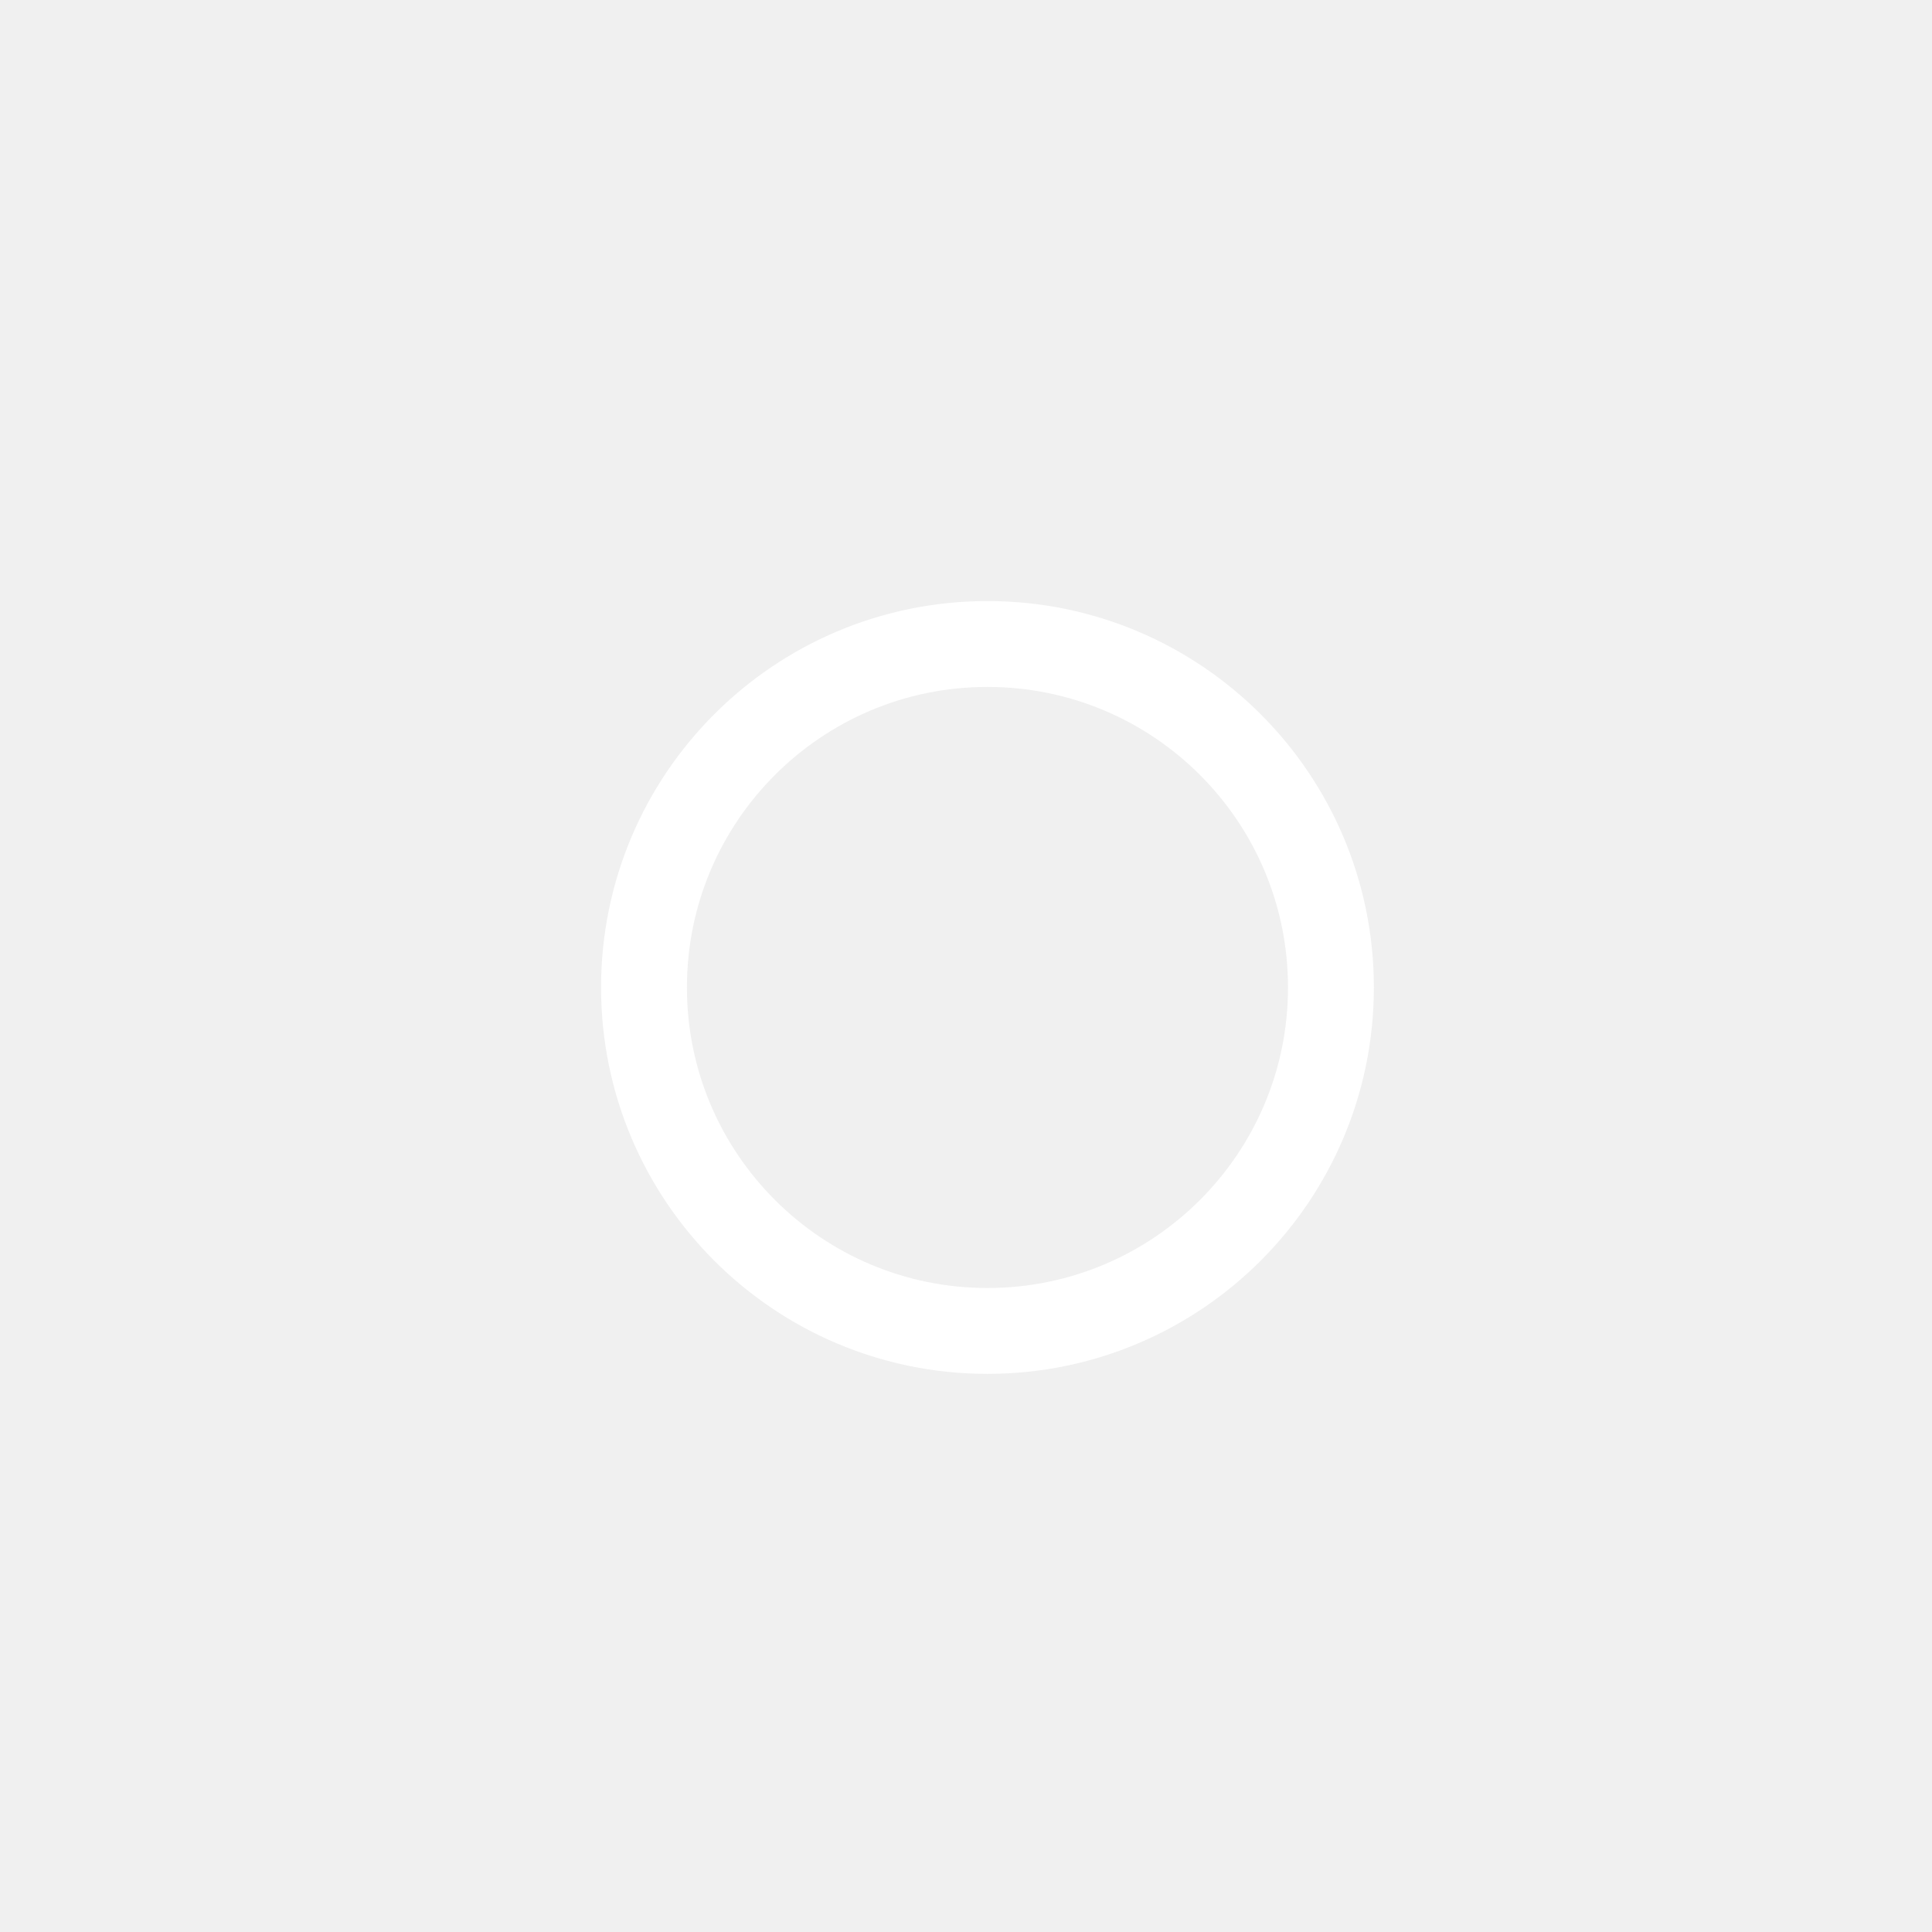
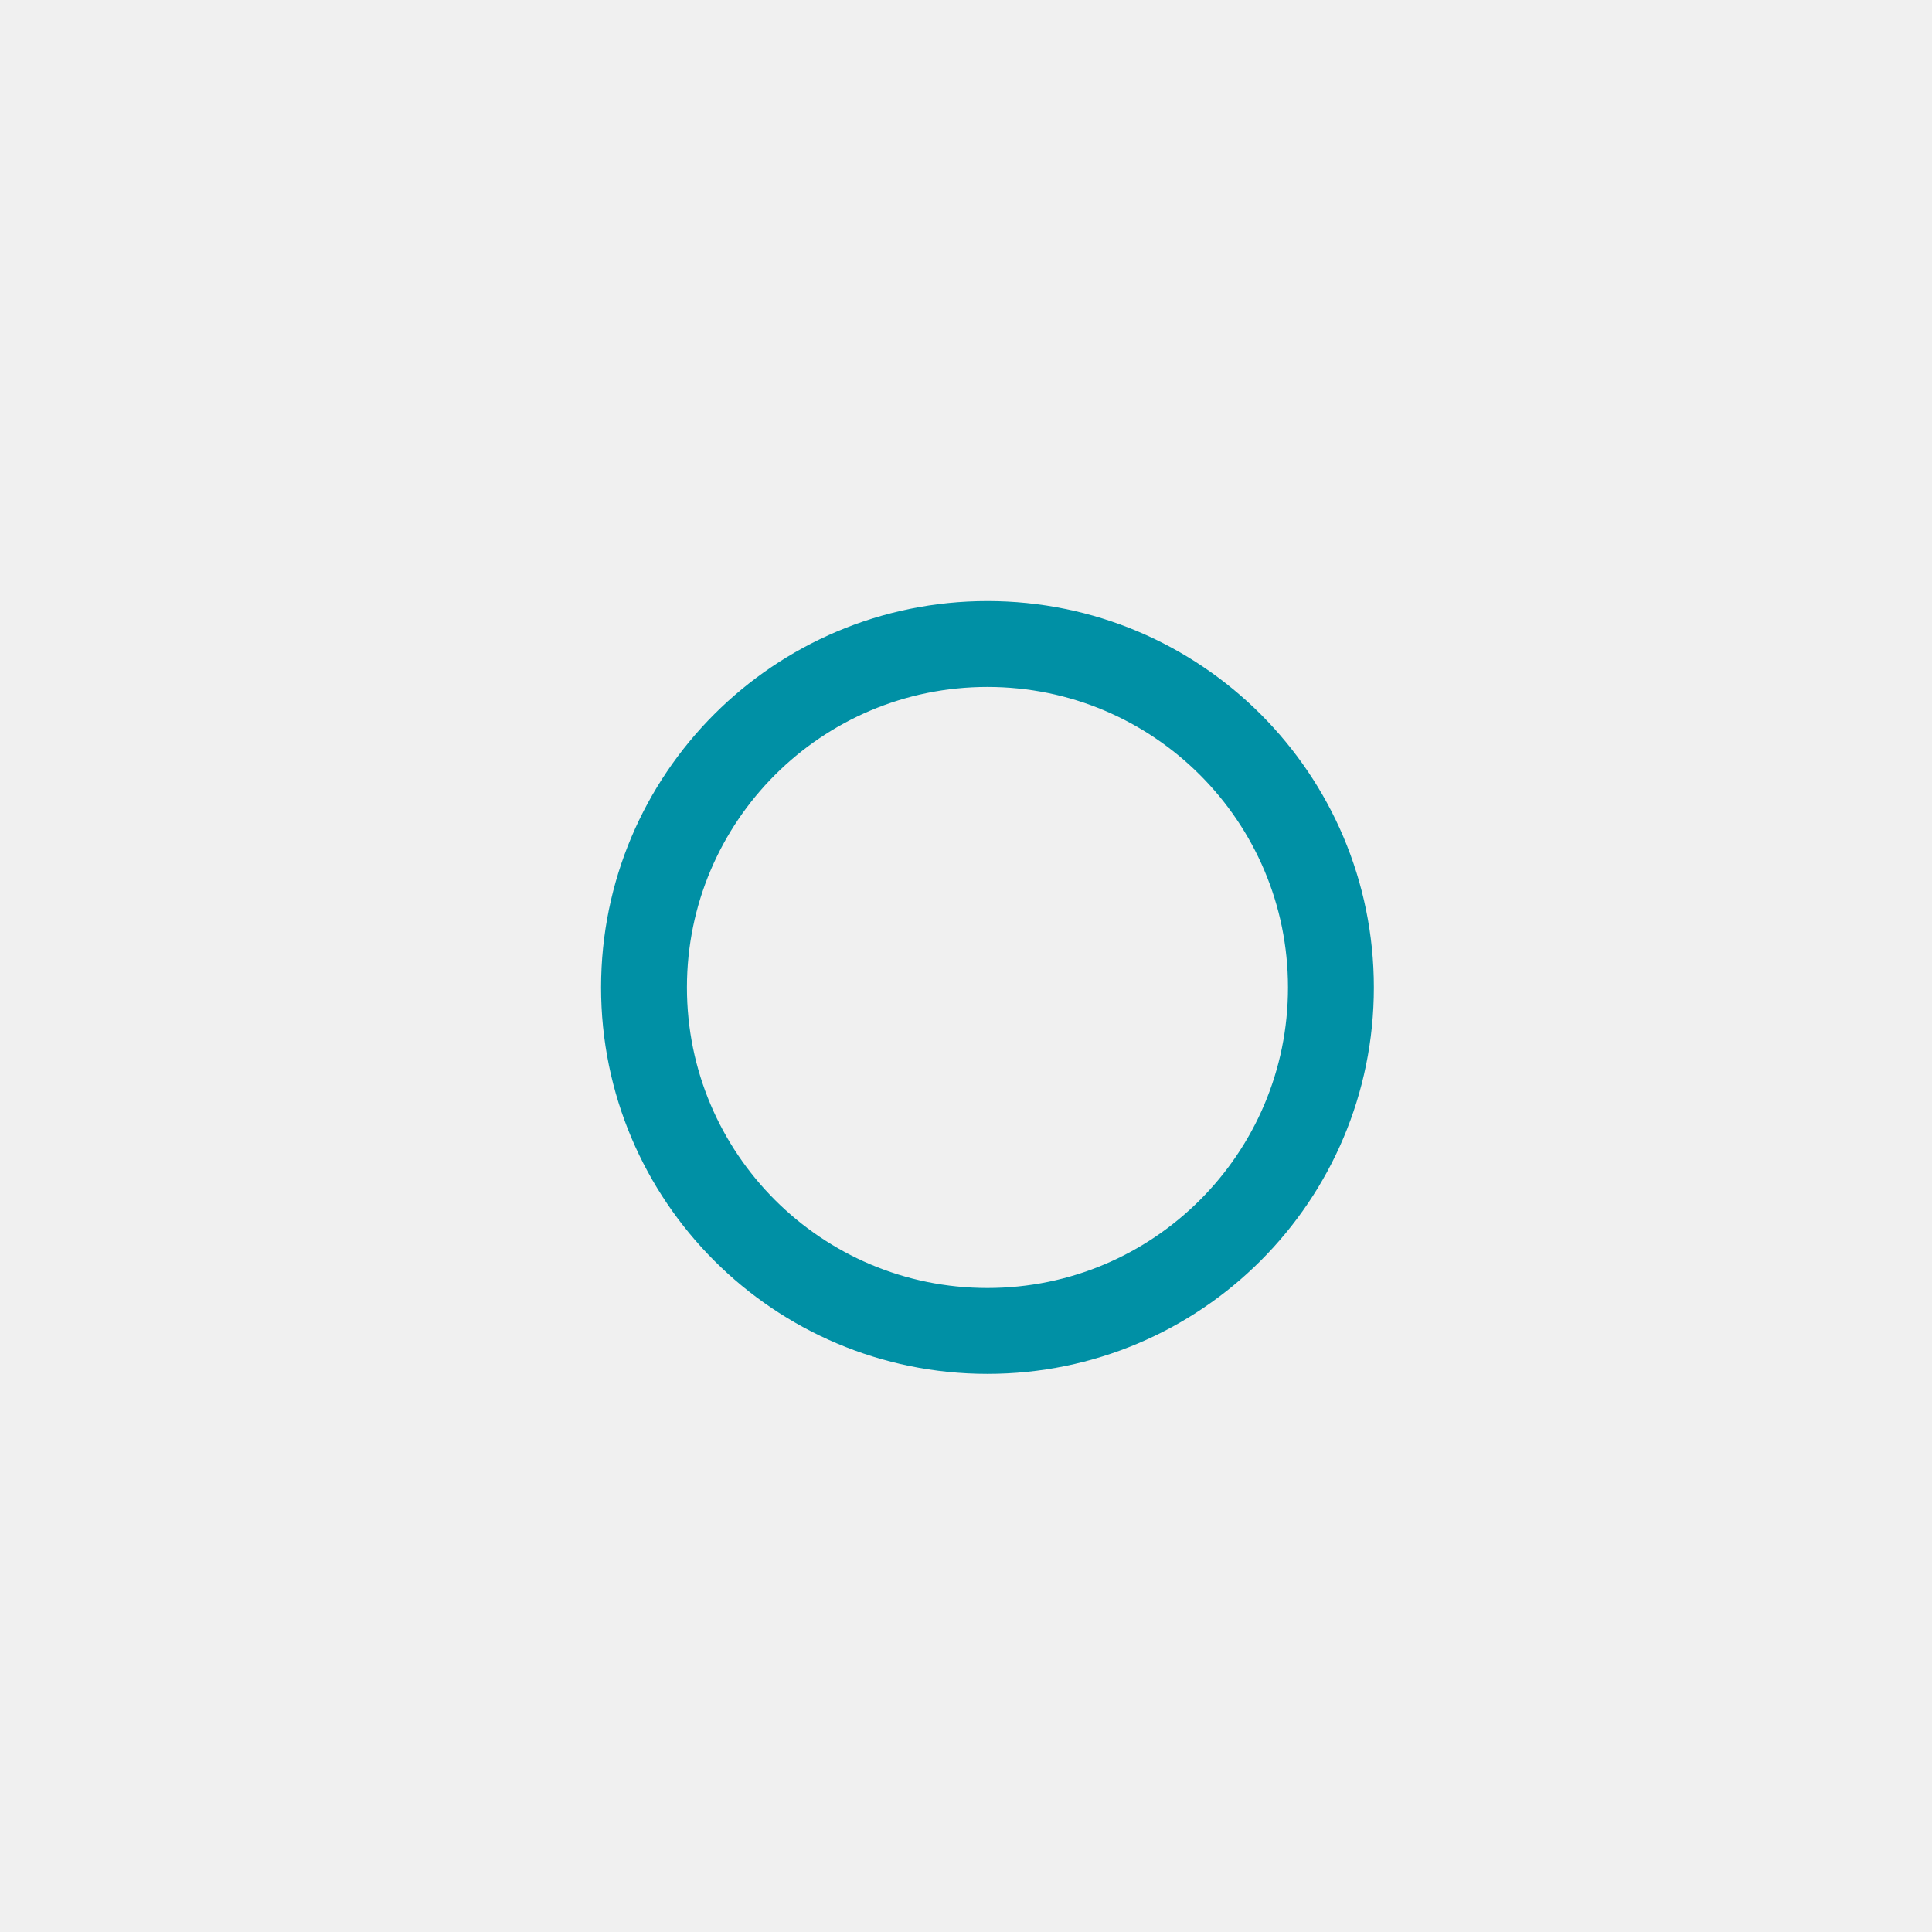
- <svg xmlns="http://www.w3.org/2000/svg" width="45" height="45" viewBox="0 0 45 45" stroke="#fff">
+ <svg xmlns="http://www.w3.org/2000/svg" width="45" height="45" viewBox="0 0 45 45" stroke="#0090a5">
  <g fill="none" fill-rule="evenodd" transform="translate(1 1)" stroke-width="2">
    <circle cx="22" cy="22" r="6" stroke-opacity="0">
      <animate attributeName="r" begin="1.5s" dur="3s" values="6;22" calcMode="linear" repeatCount="indefinite" />
      <animate attributeName="stroke-opacity" begin="1.5s" dur="3s" values="1;0" calcMode="linear" repeatCount="indefinite" />
      <animate attributeName="stroke-width" begin="1.5s" dur="3s" values="2;0" calcMode="linear" repeatCount="indefinite" />
    </circle>
    <circle cx="22" cy="22" r="6" stroke-opacity="0">
      <animate attributeName="r" begin="3s" dur="3s" values="6;22" calcMode="linear" repeatCount="indefinite" />
      <animate attributeName="stroke-opacity" begin="3s" dur="3s" values="1;0" calcMode="linear" repeatCount="indefinite" />
      <animate attributeName="stroke-width" begin="3s" dur="3s" values="2;0" calcMode="linear" repeatCount="indefinite" />
    </circle>
    <circle cx="22" cy="22" r="8">
      <animate attributeName="r" begin="0s" dur="1.5s" values="6;1;2;3;4;5;6" calcMode="linear" repeatCount="indefinite" />
    </circle>
  </g>
</svg>
